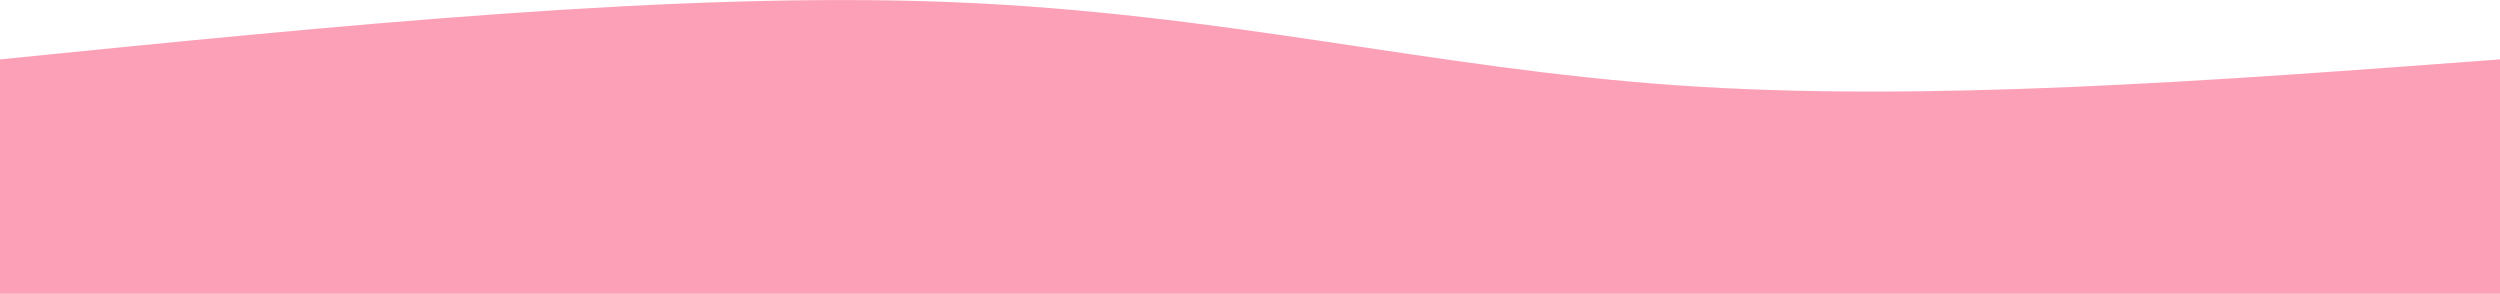
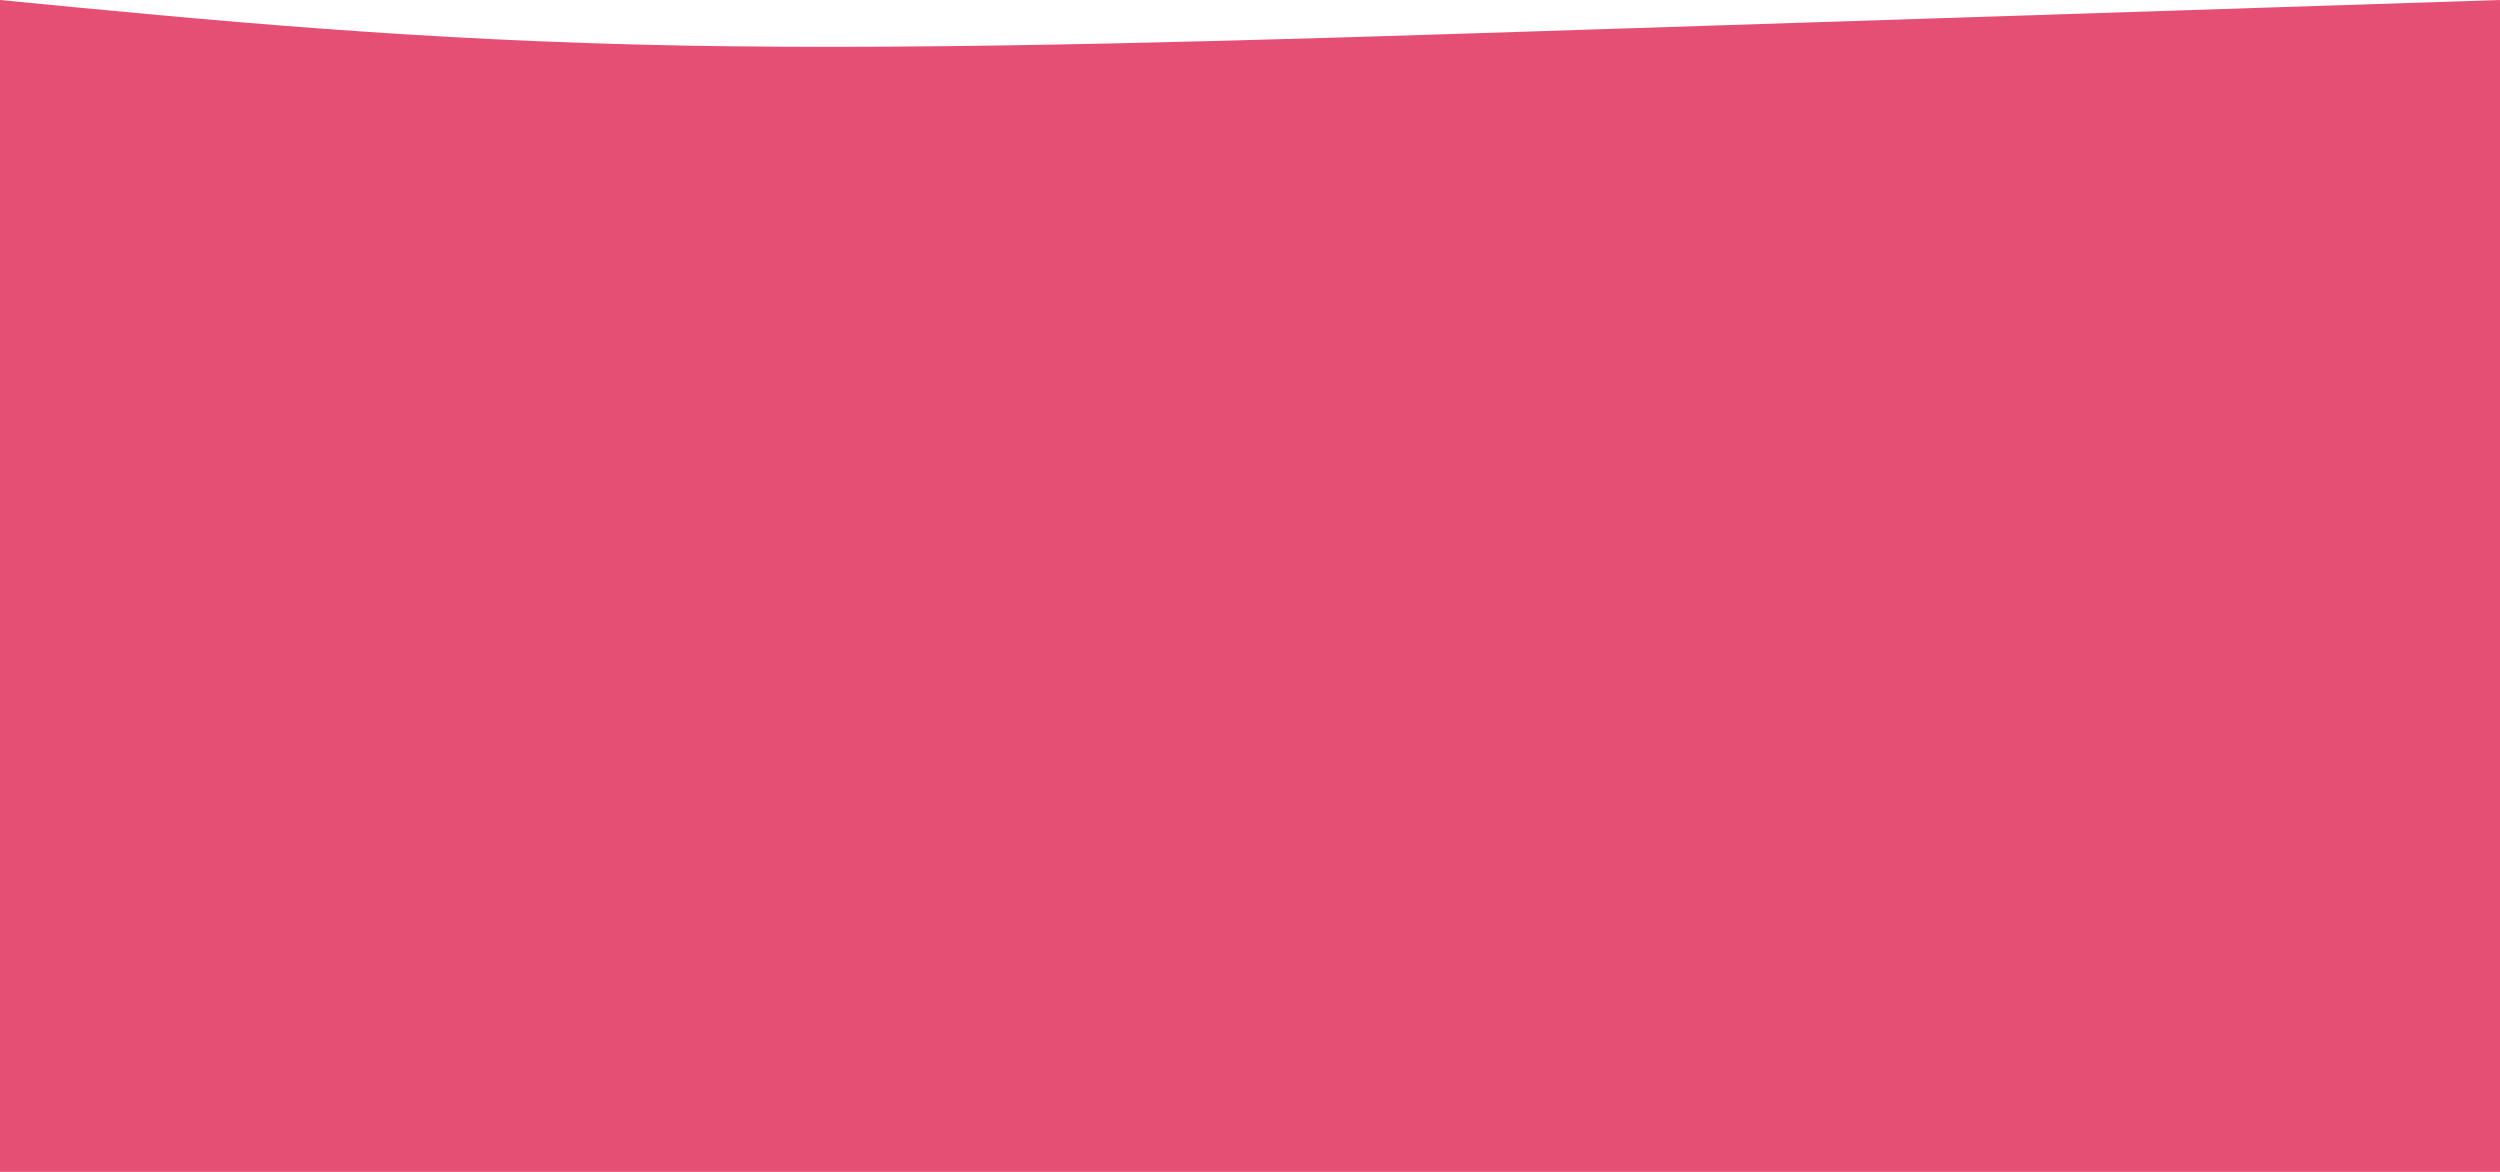
- <svg xmlns="http://www.w3.org/2000/svg" version="1.1" id="Layer_1" x="0px" y="0px" viewBox="0 0 1920 225.6" style="enable-background:new 0 0 1920 225.6;" xml:space="preserve">
+ <svg xmlns="http://www.w3.org/2000/svg" version="1.1" id="Layer_1" x="0px" y="0px" viewBox="0 0 1920 900" style="enable-background:new 0 0 1920 900;" xml:space="preserve">
  <style type="text/css">
- 	.st0{fill:#FCA0B7;}
+ 	.st0{fill:#E64F74;enable-background:new;}
</style>
-   <path class="st0" d="M0,225.6v-180c260.1-26.1,520.3-52.3,730-44s369.1,50.9,559,64s410.5-3.5,631-20v180H0z" />
+   <path class="st0" d="M0,900V0c160.5,15.6,321.1,31.2,524,35s448.3-4.2,688-12s473.9-15.4,708-23v900H0z" />
</svg>
